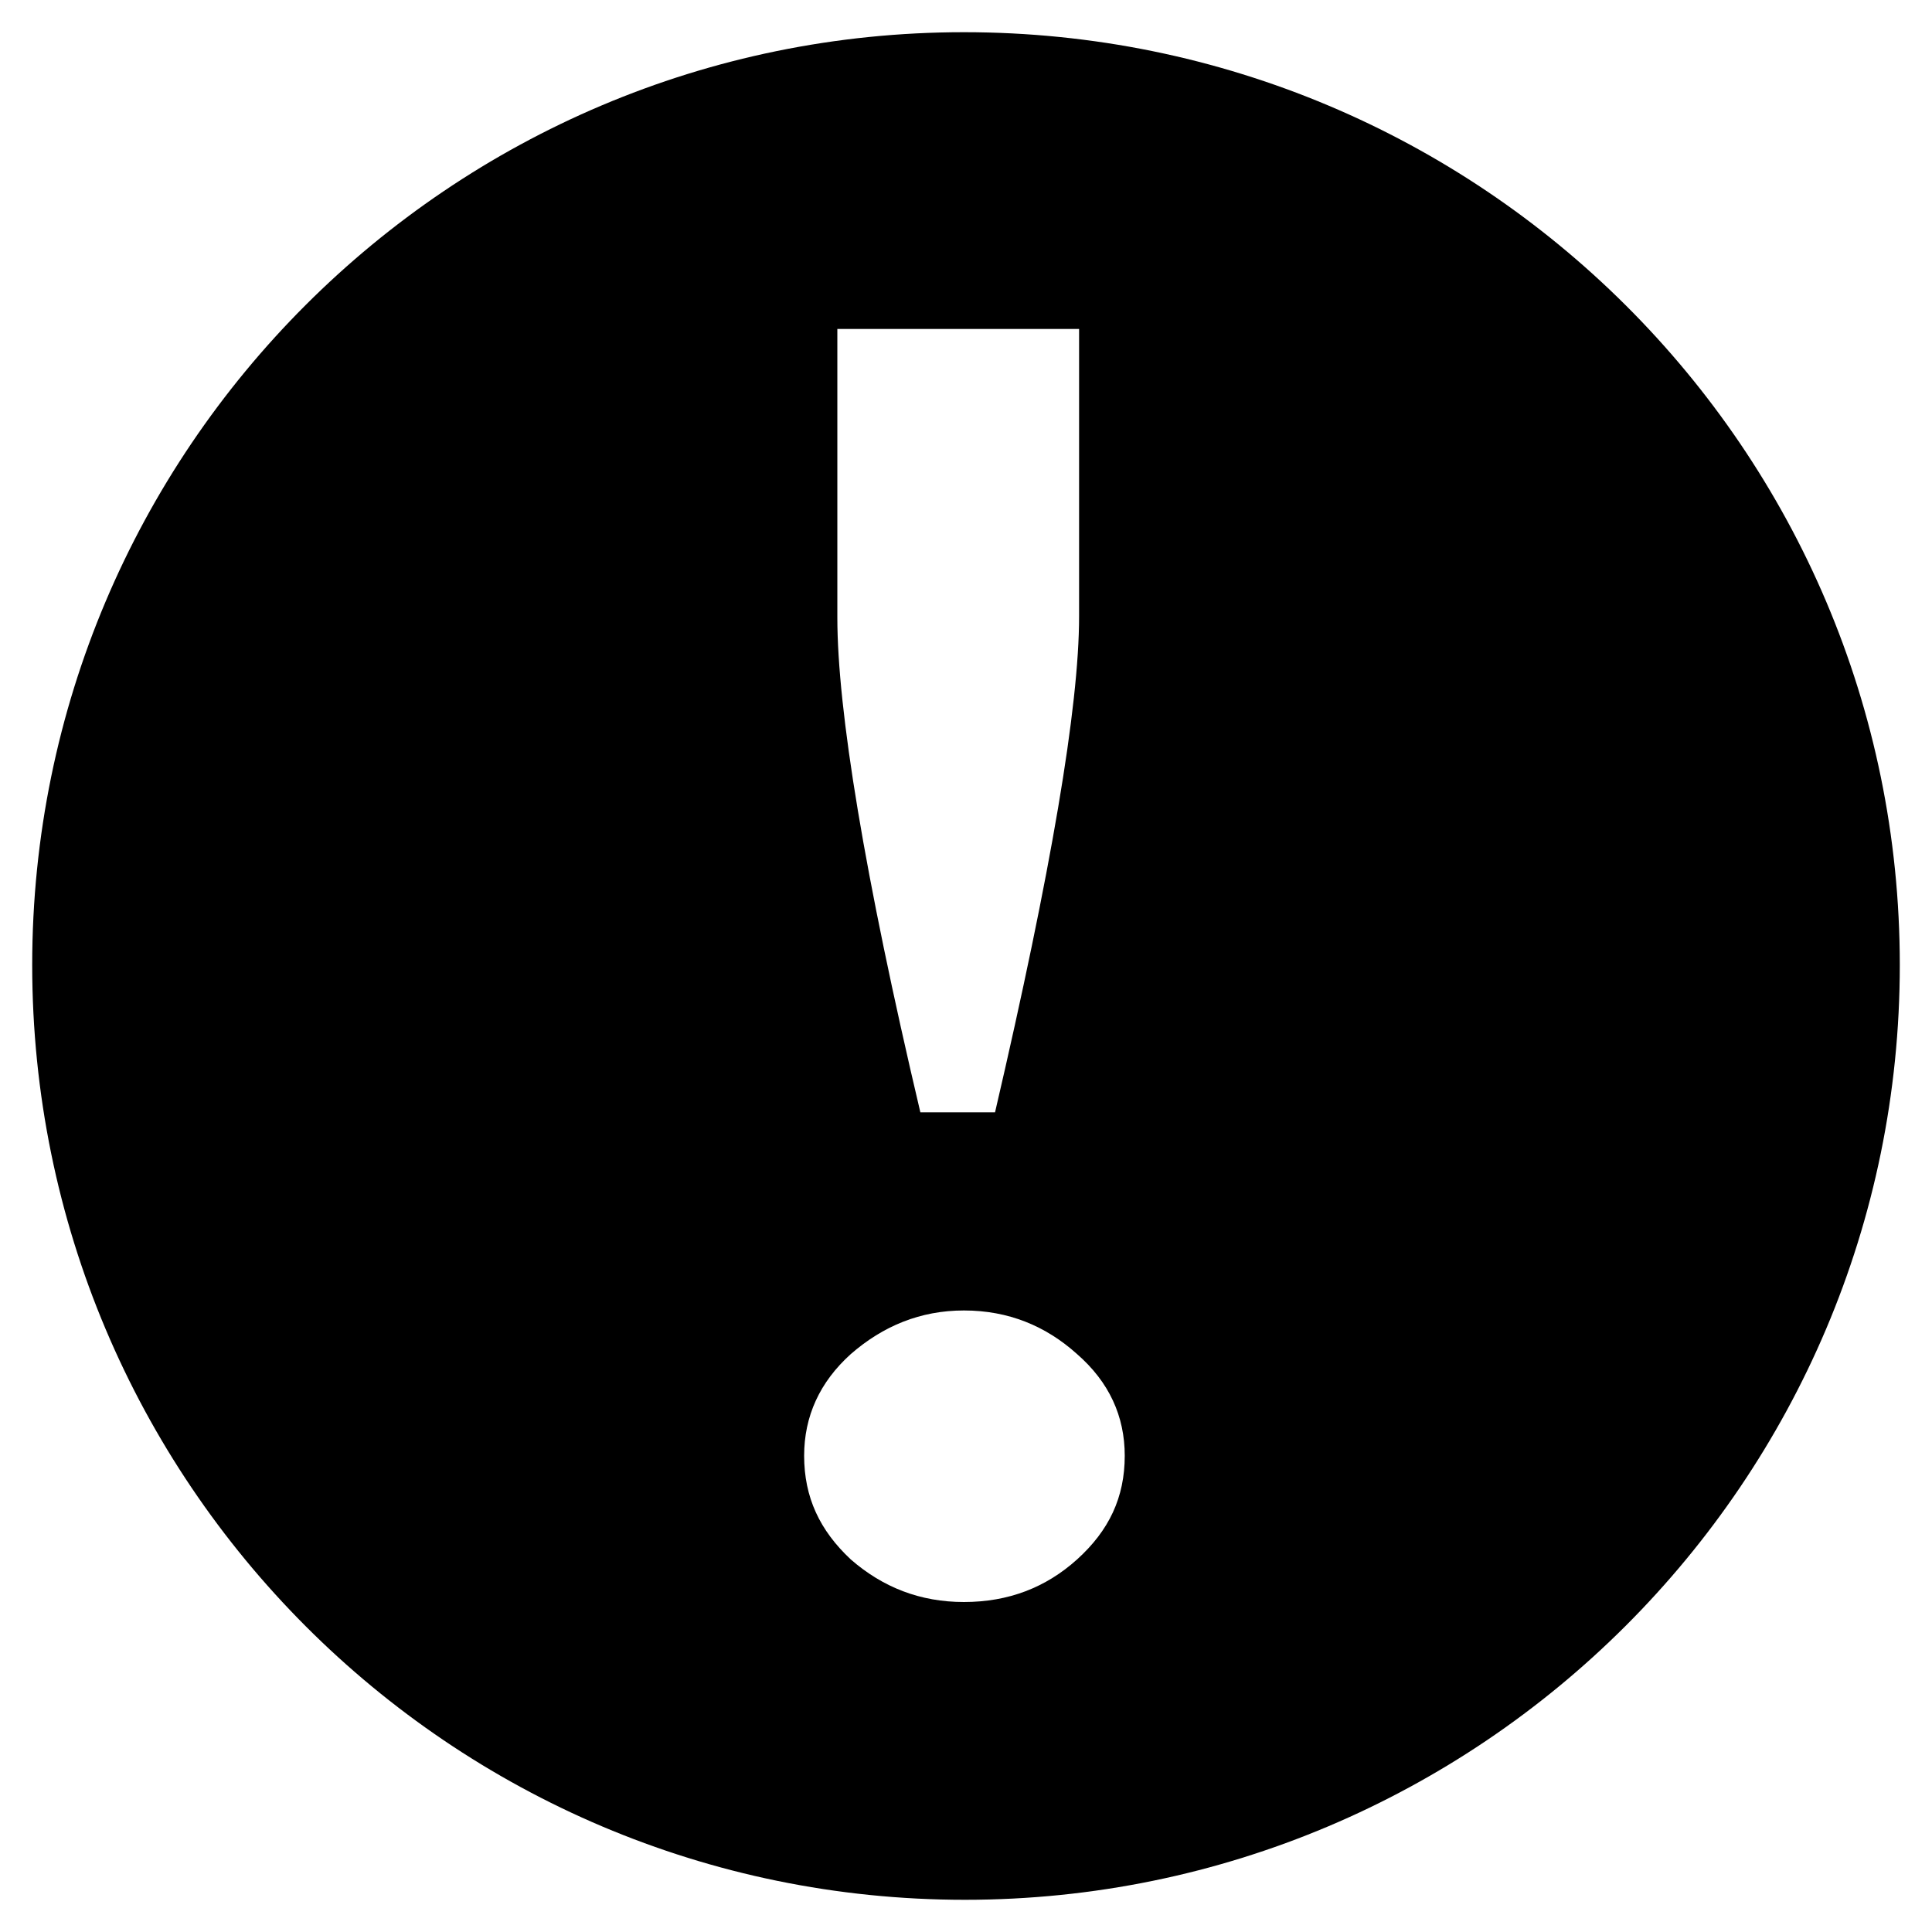
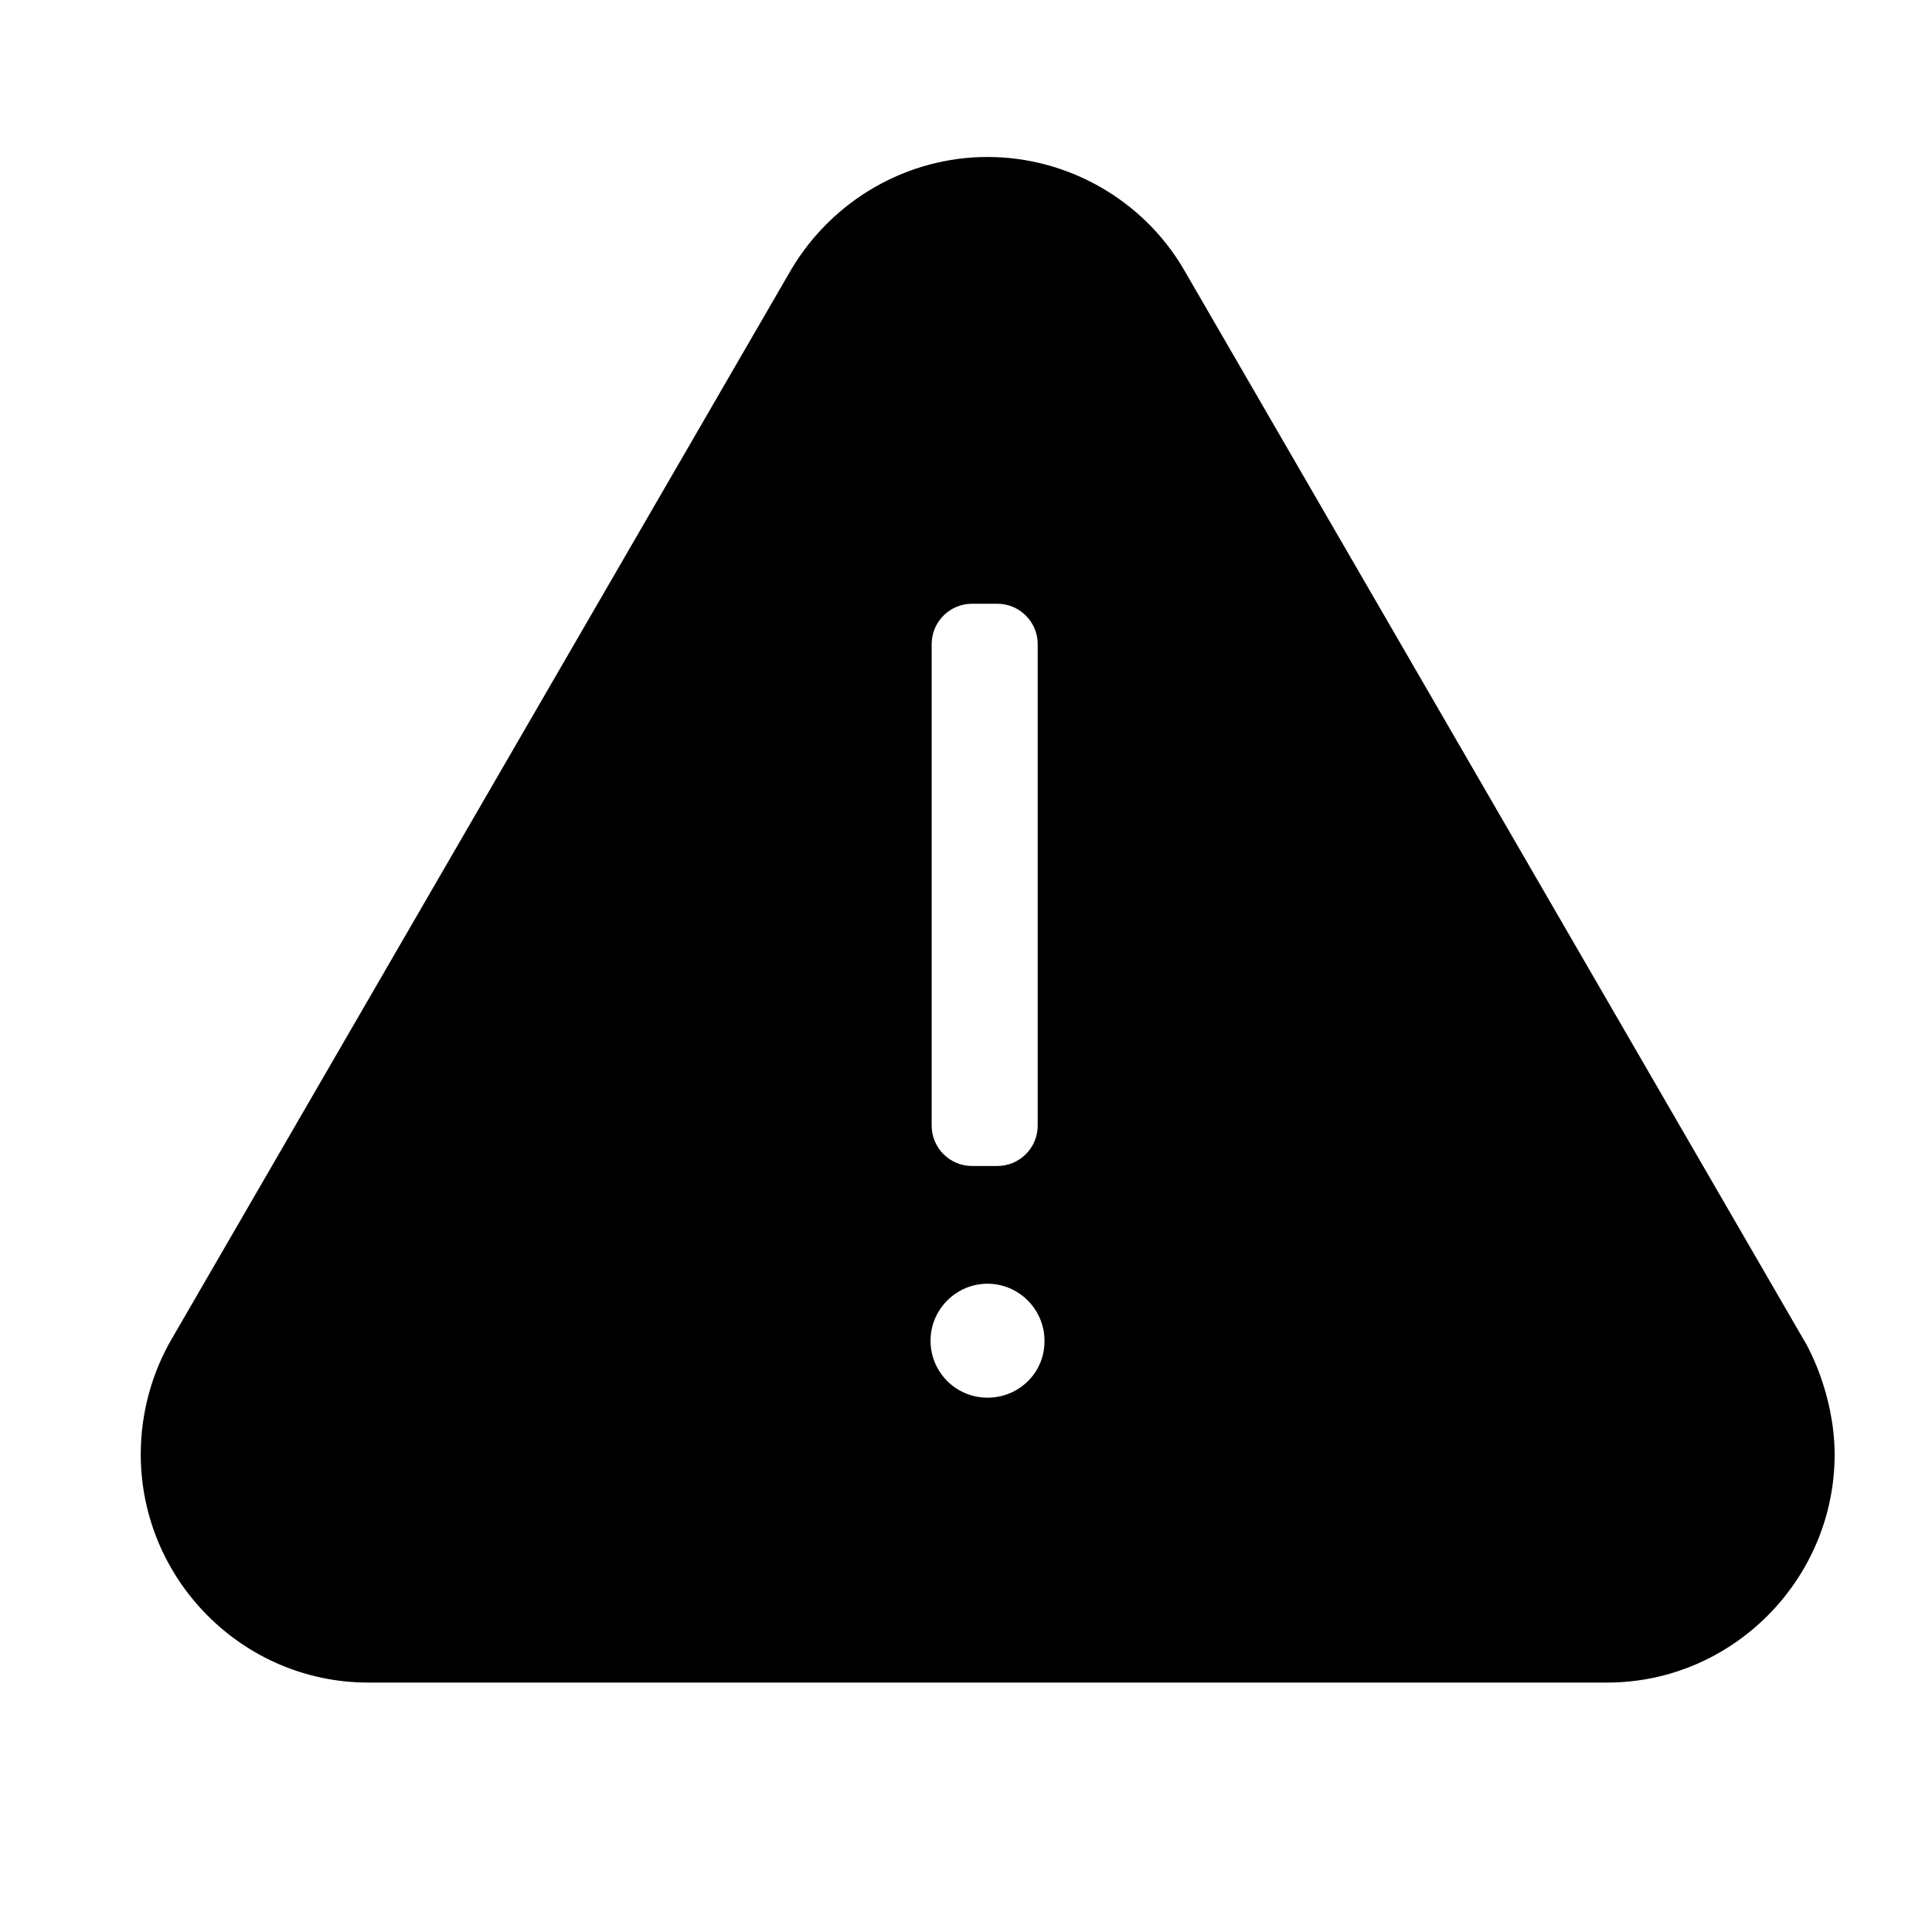
- <svg xmlns="http://www.w3.org/2000/svg" version="1.1" id="Layer_1" x="0px" y="0px" width="300px" height="300px" viewBox="0 0 300 300" style="enable-background:new 0 0 300 300;" xml:space="preserve">
-   <path d="M295,149.838C295,69.767,229.912,5,149.678,5C69.928,5,5,69.767,5,149.838C5,230.072,69.928,295,149.838,295  C229.75,295,295,230.072,295,149.838z M130.022,51.078h37.539v44.627c0,14.018-4.35,39.633-13.05,77.011h-11.599  c-8.701-36.894-12.89-62.511-12.89-76.85V51.078z M167.239,242.155c-4.834,4.35-10.633,6.605-17.562,6.605  c-6.766,0-12.566-2.255-17.561-6.605c-4.833-4.511-7.25-9.666-7.25-16.11c0-6.123,2.417-11.439,7.25-15.79  c4.995-4.35,10.795-6.766,17.561-6.766c6.928,0,12.728,2.416,17.562,6.766c4.994,4.351,7.41,9.667,7.41,15.79  C174.649,232.489,172.233,237.644,167.239,242.155z" />
-   <g id="Restricted">
- </g>
-   <g id="Help">
+ <svg xmlns="http://www.w3.org/2000/svg" version="1.1" x="0px" y="0px" viewBox="0 0 512 512" enable-background="new 0 0 512 512" xml:space="preserve">
+   <g id="Layer_1">
+     <path d="M477.8,354.7L313.6,71.2c-10.8-18.3-30.7-29.6-51.9-29.6c-21.2,0-41,11.3-52,29.8l-164,283.1c-5.5,9.3-8.4,20.1-8.4,30.9   c0,33.2,27,60.5,60.3,60.5h328.3c33.2,0,60.3-27.3,60.3-60.5C486.1,369,478.9,356.4,477.8,354.7z M261.7,370.4   c-8.4,0-15.1-6.8-15.1-15.1c0-8.3,6.8-15.1,15.1-15.1c8.3,0,15.1,6.8,15.1,15.1C276.9,363.7,270.1,370.4,261.7,370.4z M275,298.3   c0,5.9-4.8,10.7-10.7,10.7h-6.7c-5.9,0-10.7-4.8-10.7-10.7V170.7c0-5.9,4.8-10.7,10.7-10.7h6.7c5.9,0,10.7,4.8,10.7,10.7V298.3z" />
+   </g>
+   <g id="Layer_2">
</g>
</svg>
